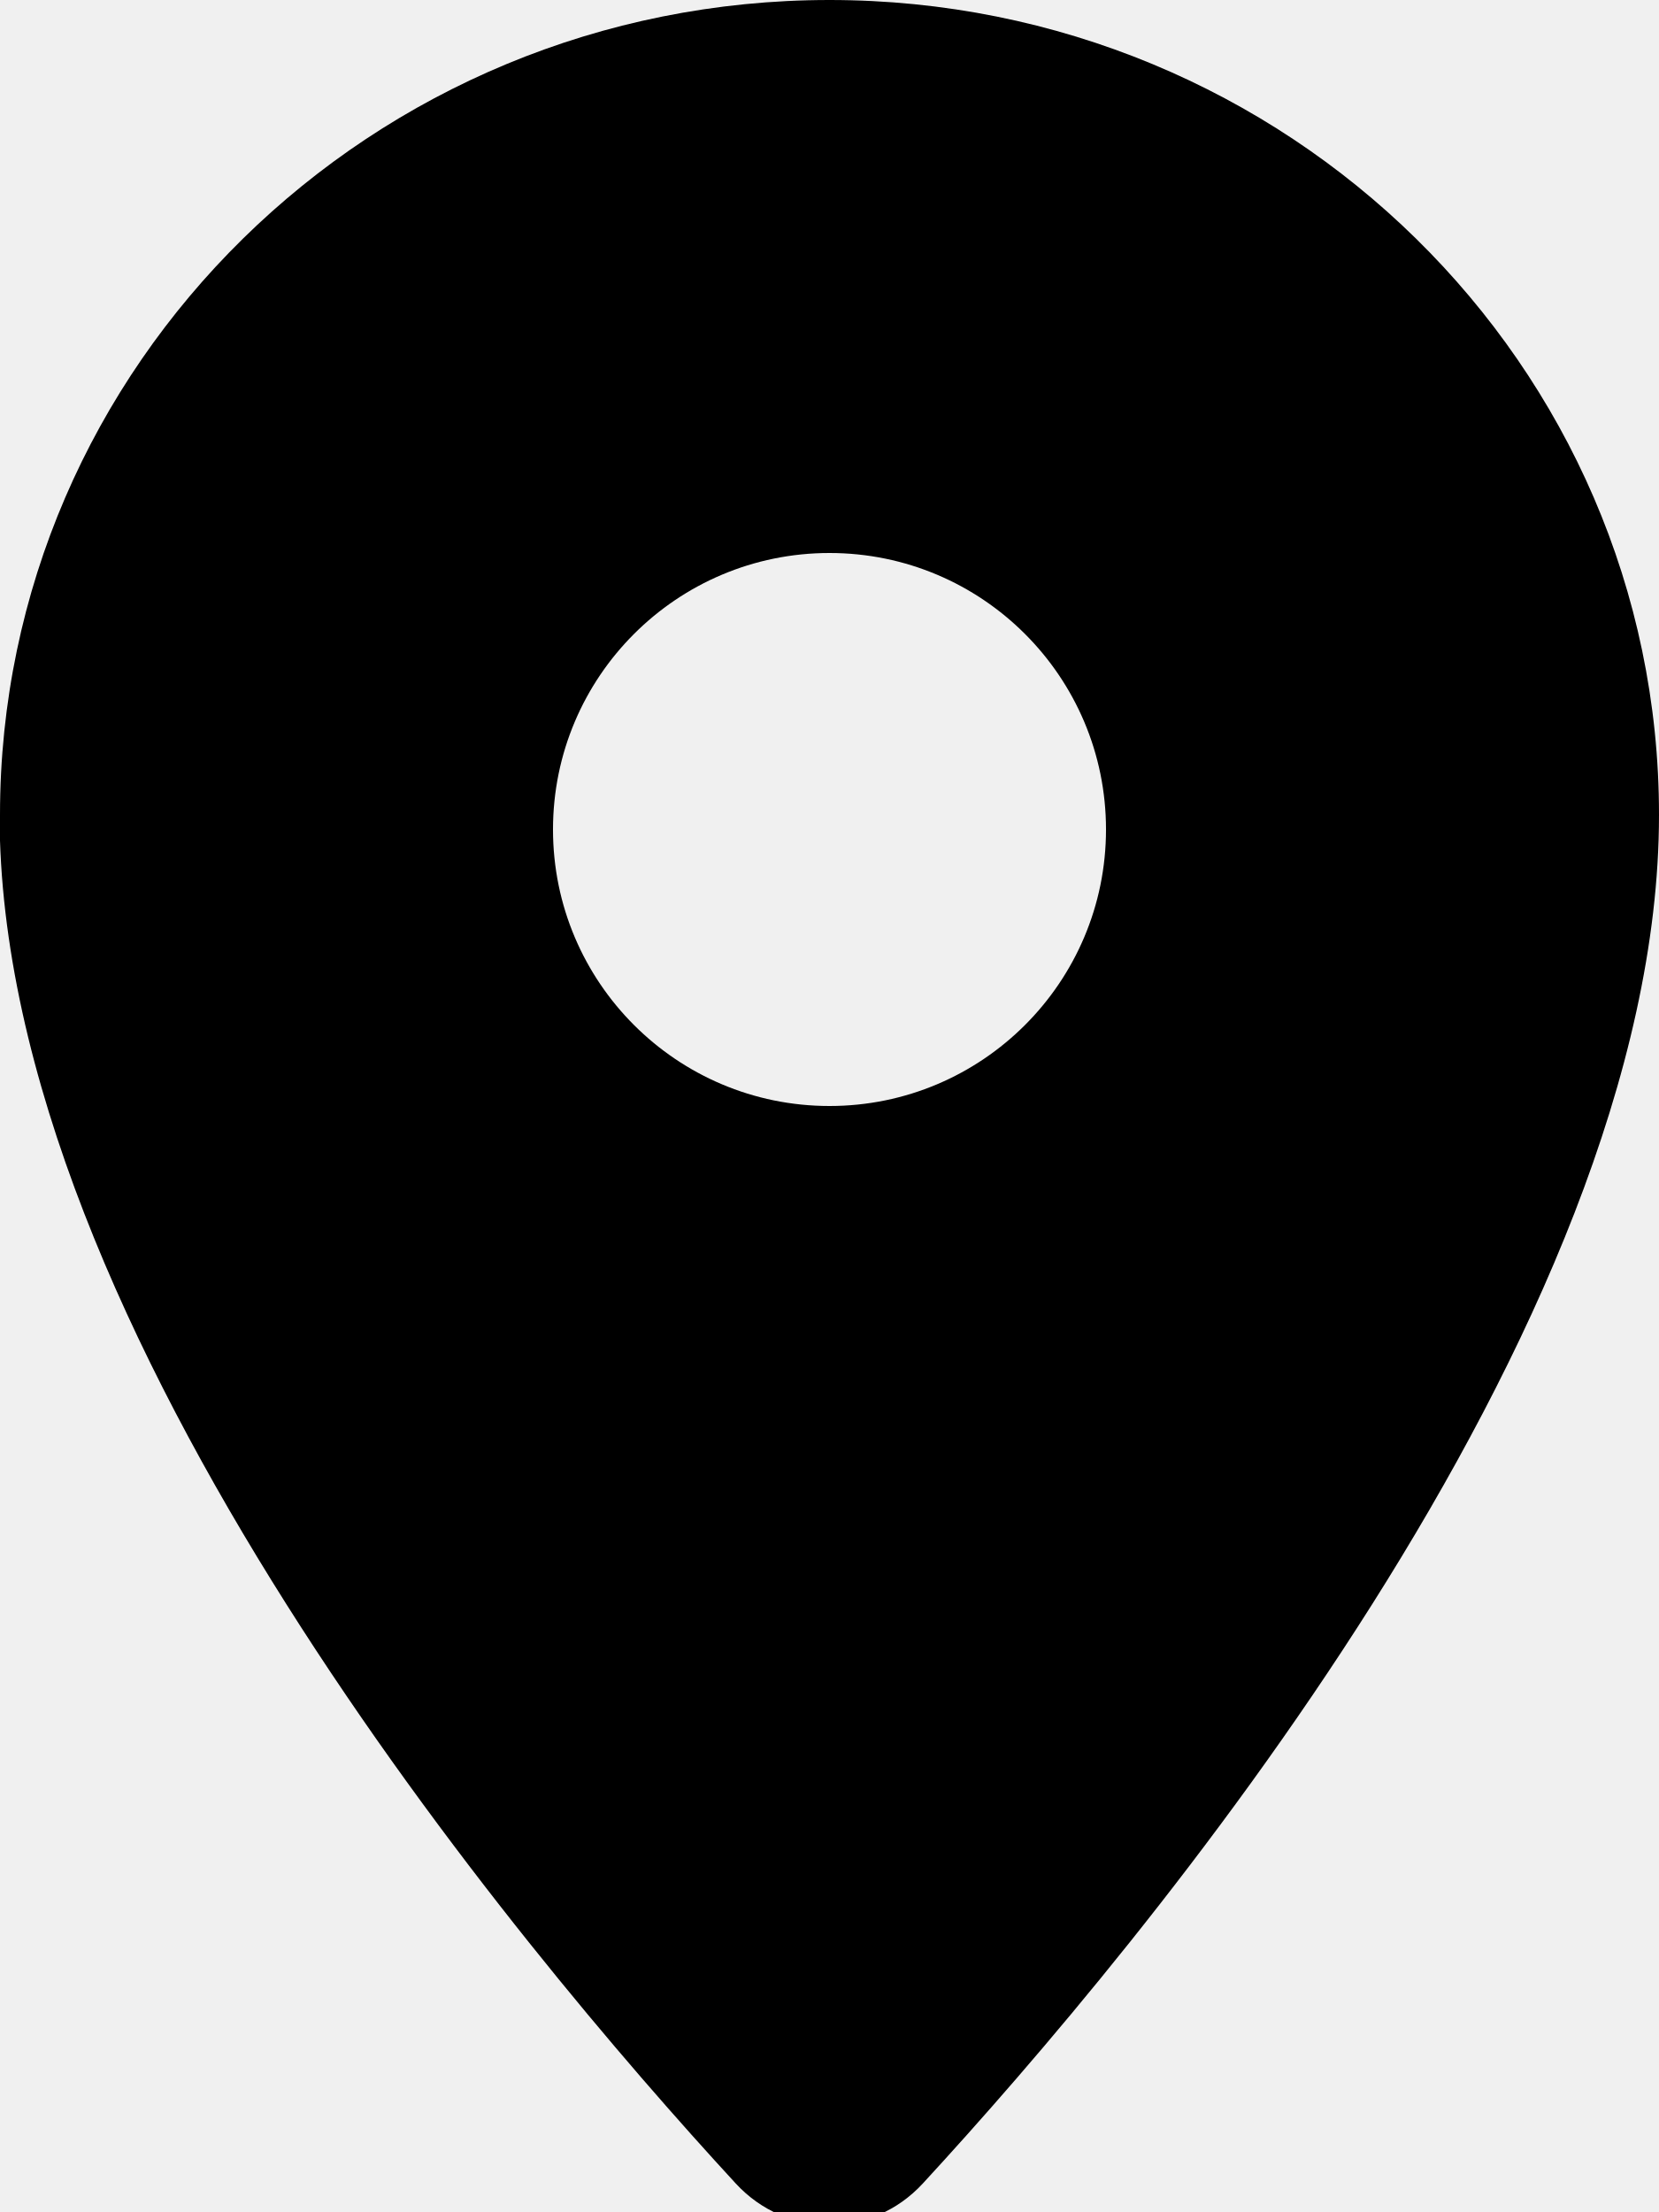
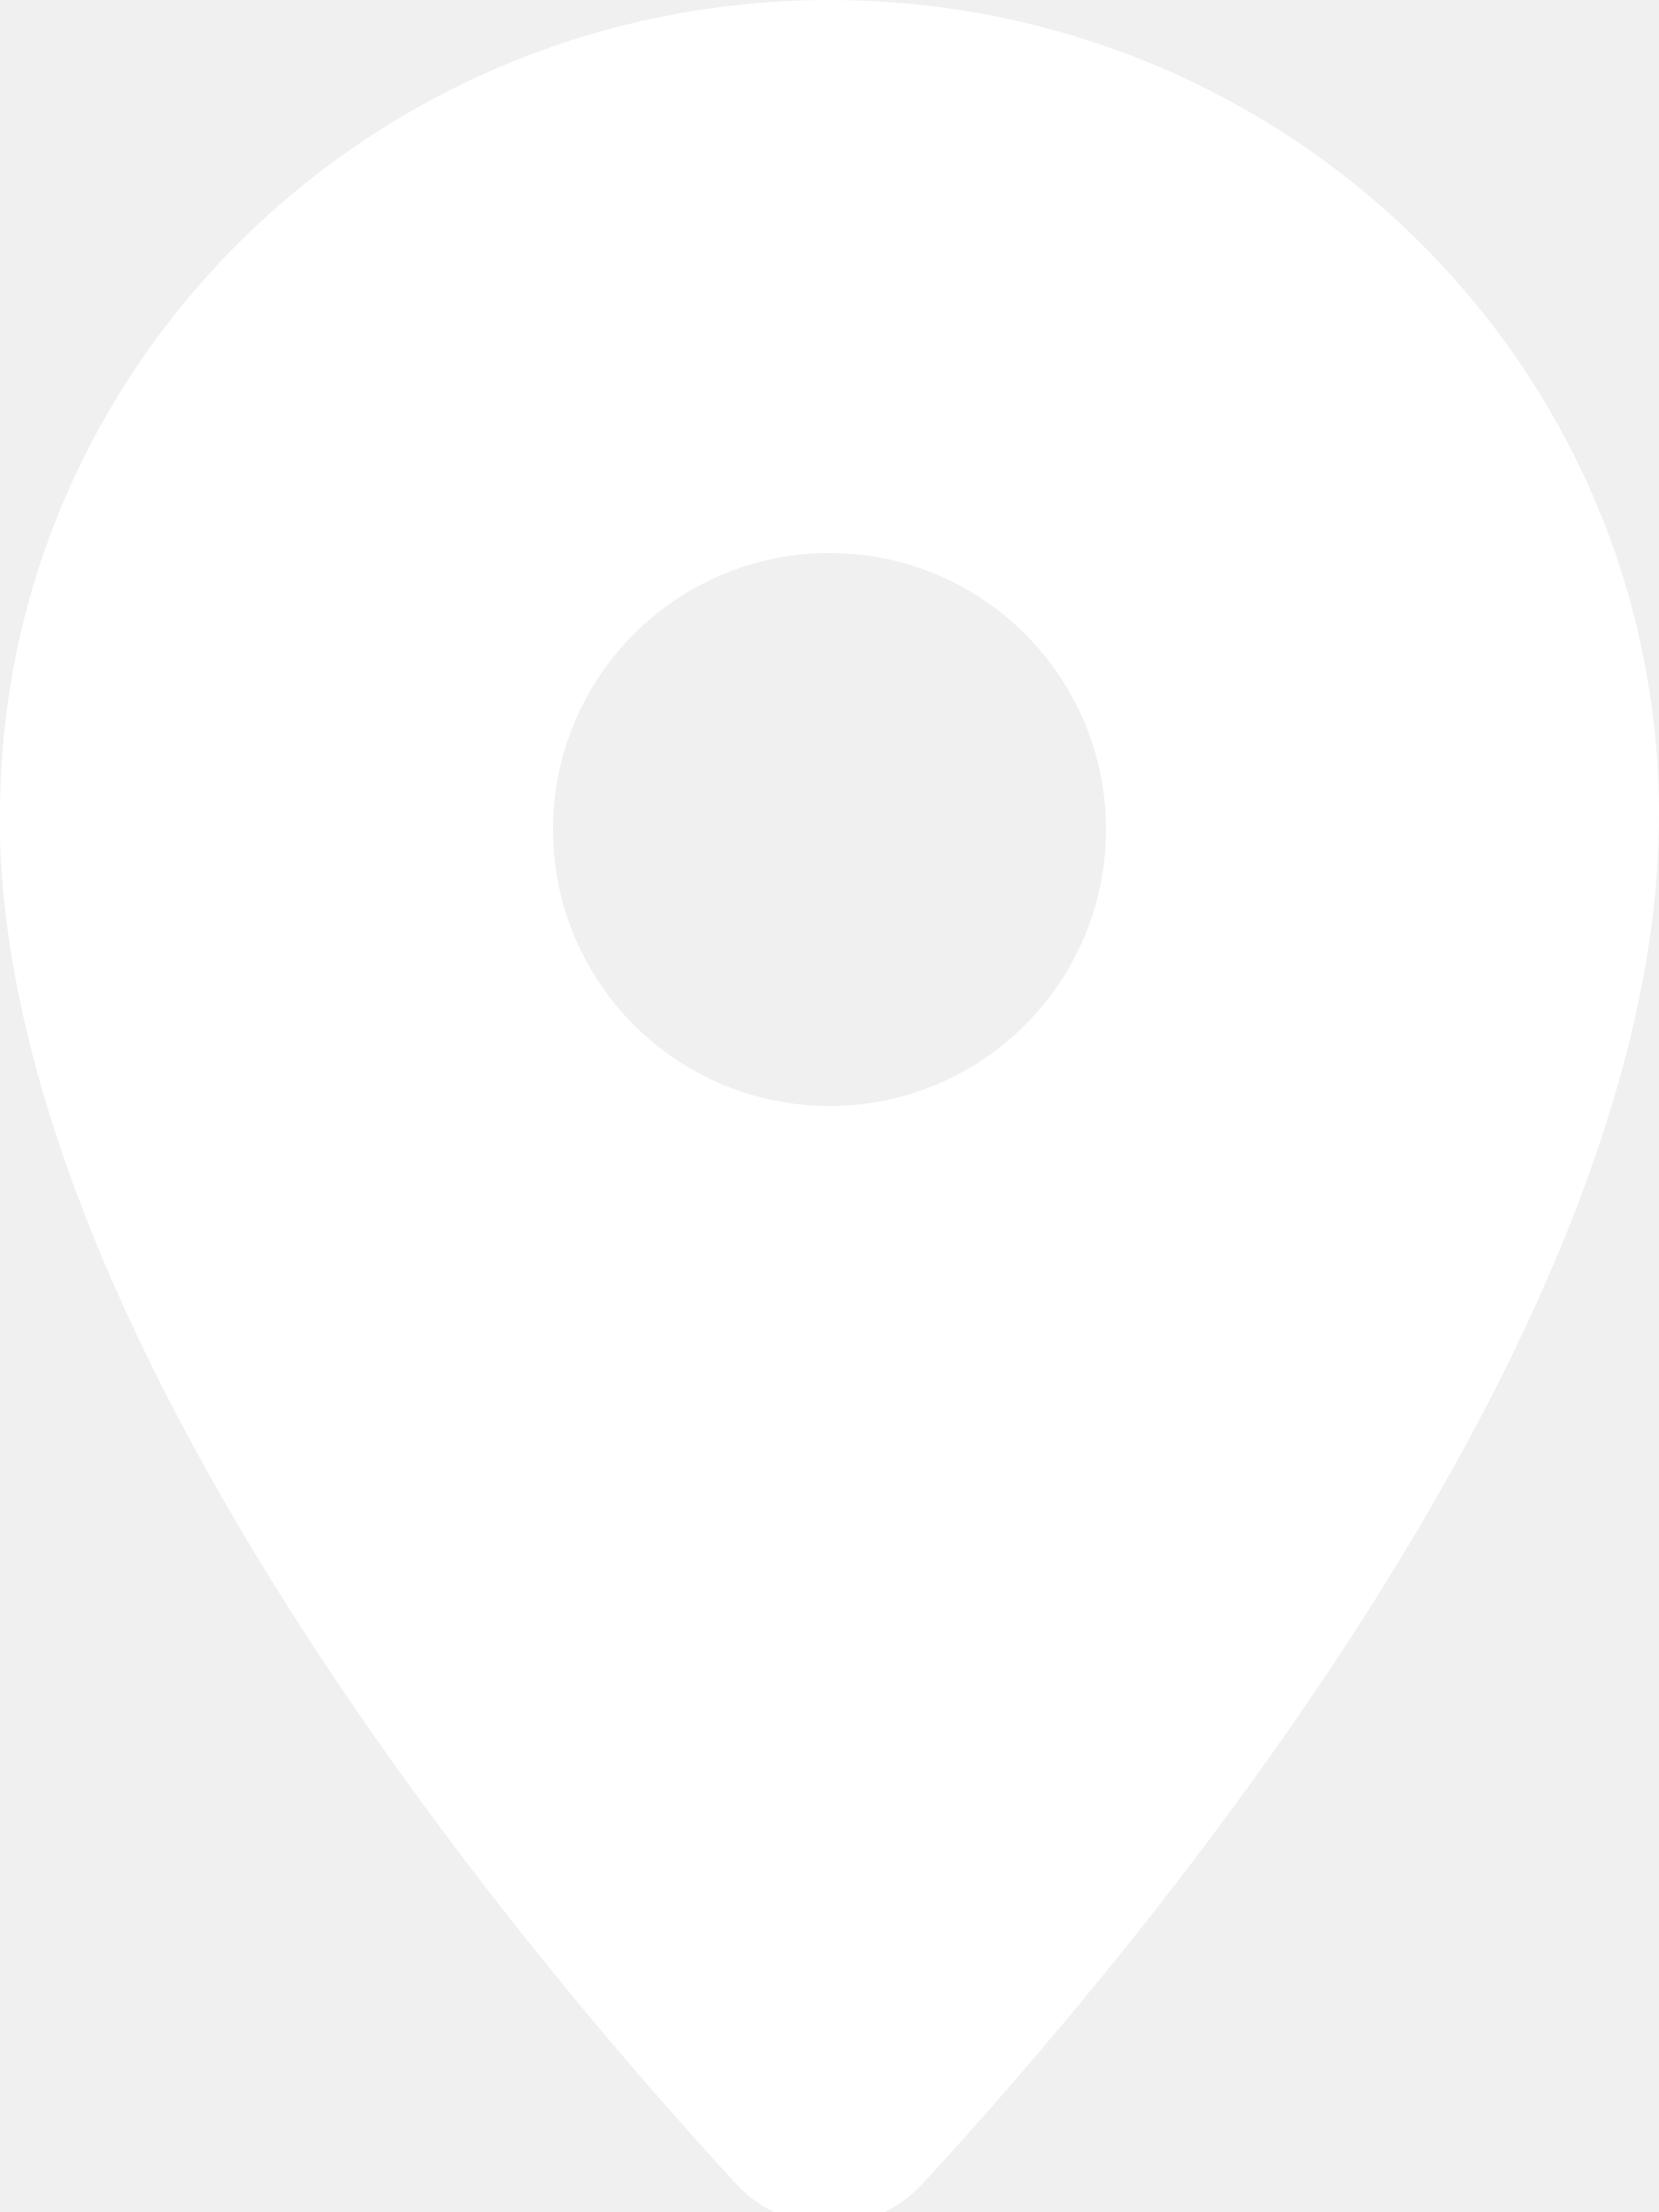
- <svg xmlns="http://www.w3.org/2000/svg" fill="#000" viewBox="0 0 384 512">
+ <svg xmlns="http://www.w3.org/2000/svg" fill="#fff" viewBox="0 0 384 512">
  <path d="M0 188.6C0 84.4 86 0 192 0S384 84.4 384 188.6c0 119.3-120.2 262.3-170.4 316.8-11.8 12.8-31.5 12.8-43.3 0-50.2-54.5-170.4-197.5-170.4-316.8zM192 256a64 64 0 1 0 0-128 64 64 0 1 0 0 128z" />
</svg>
